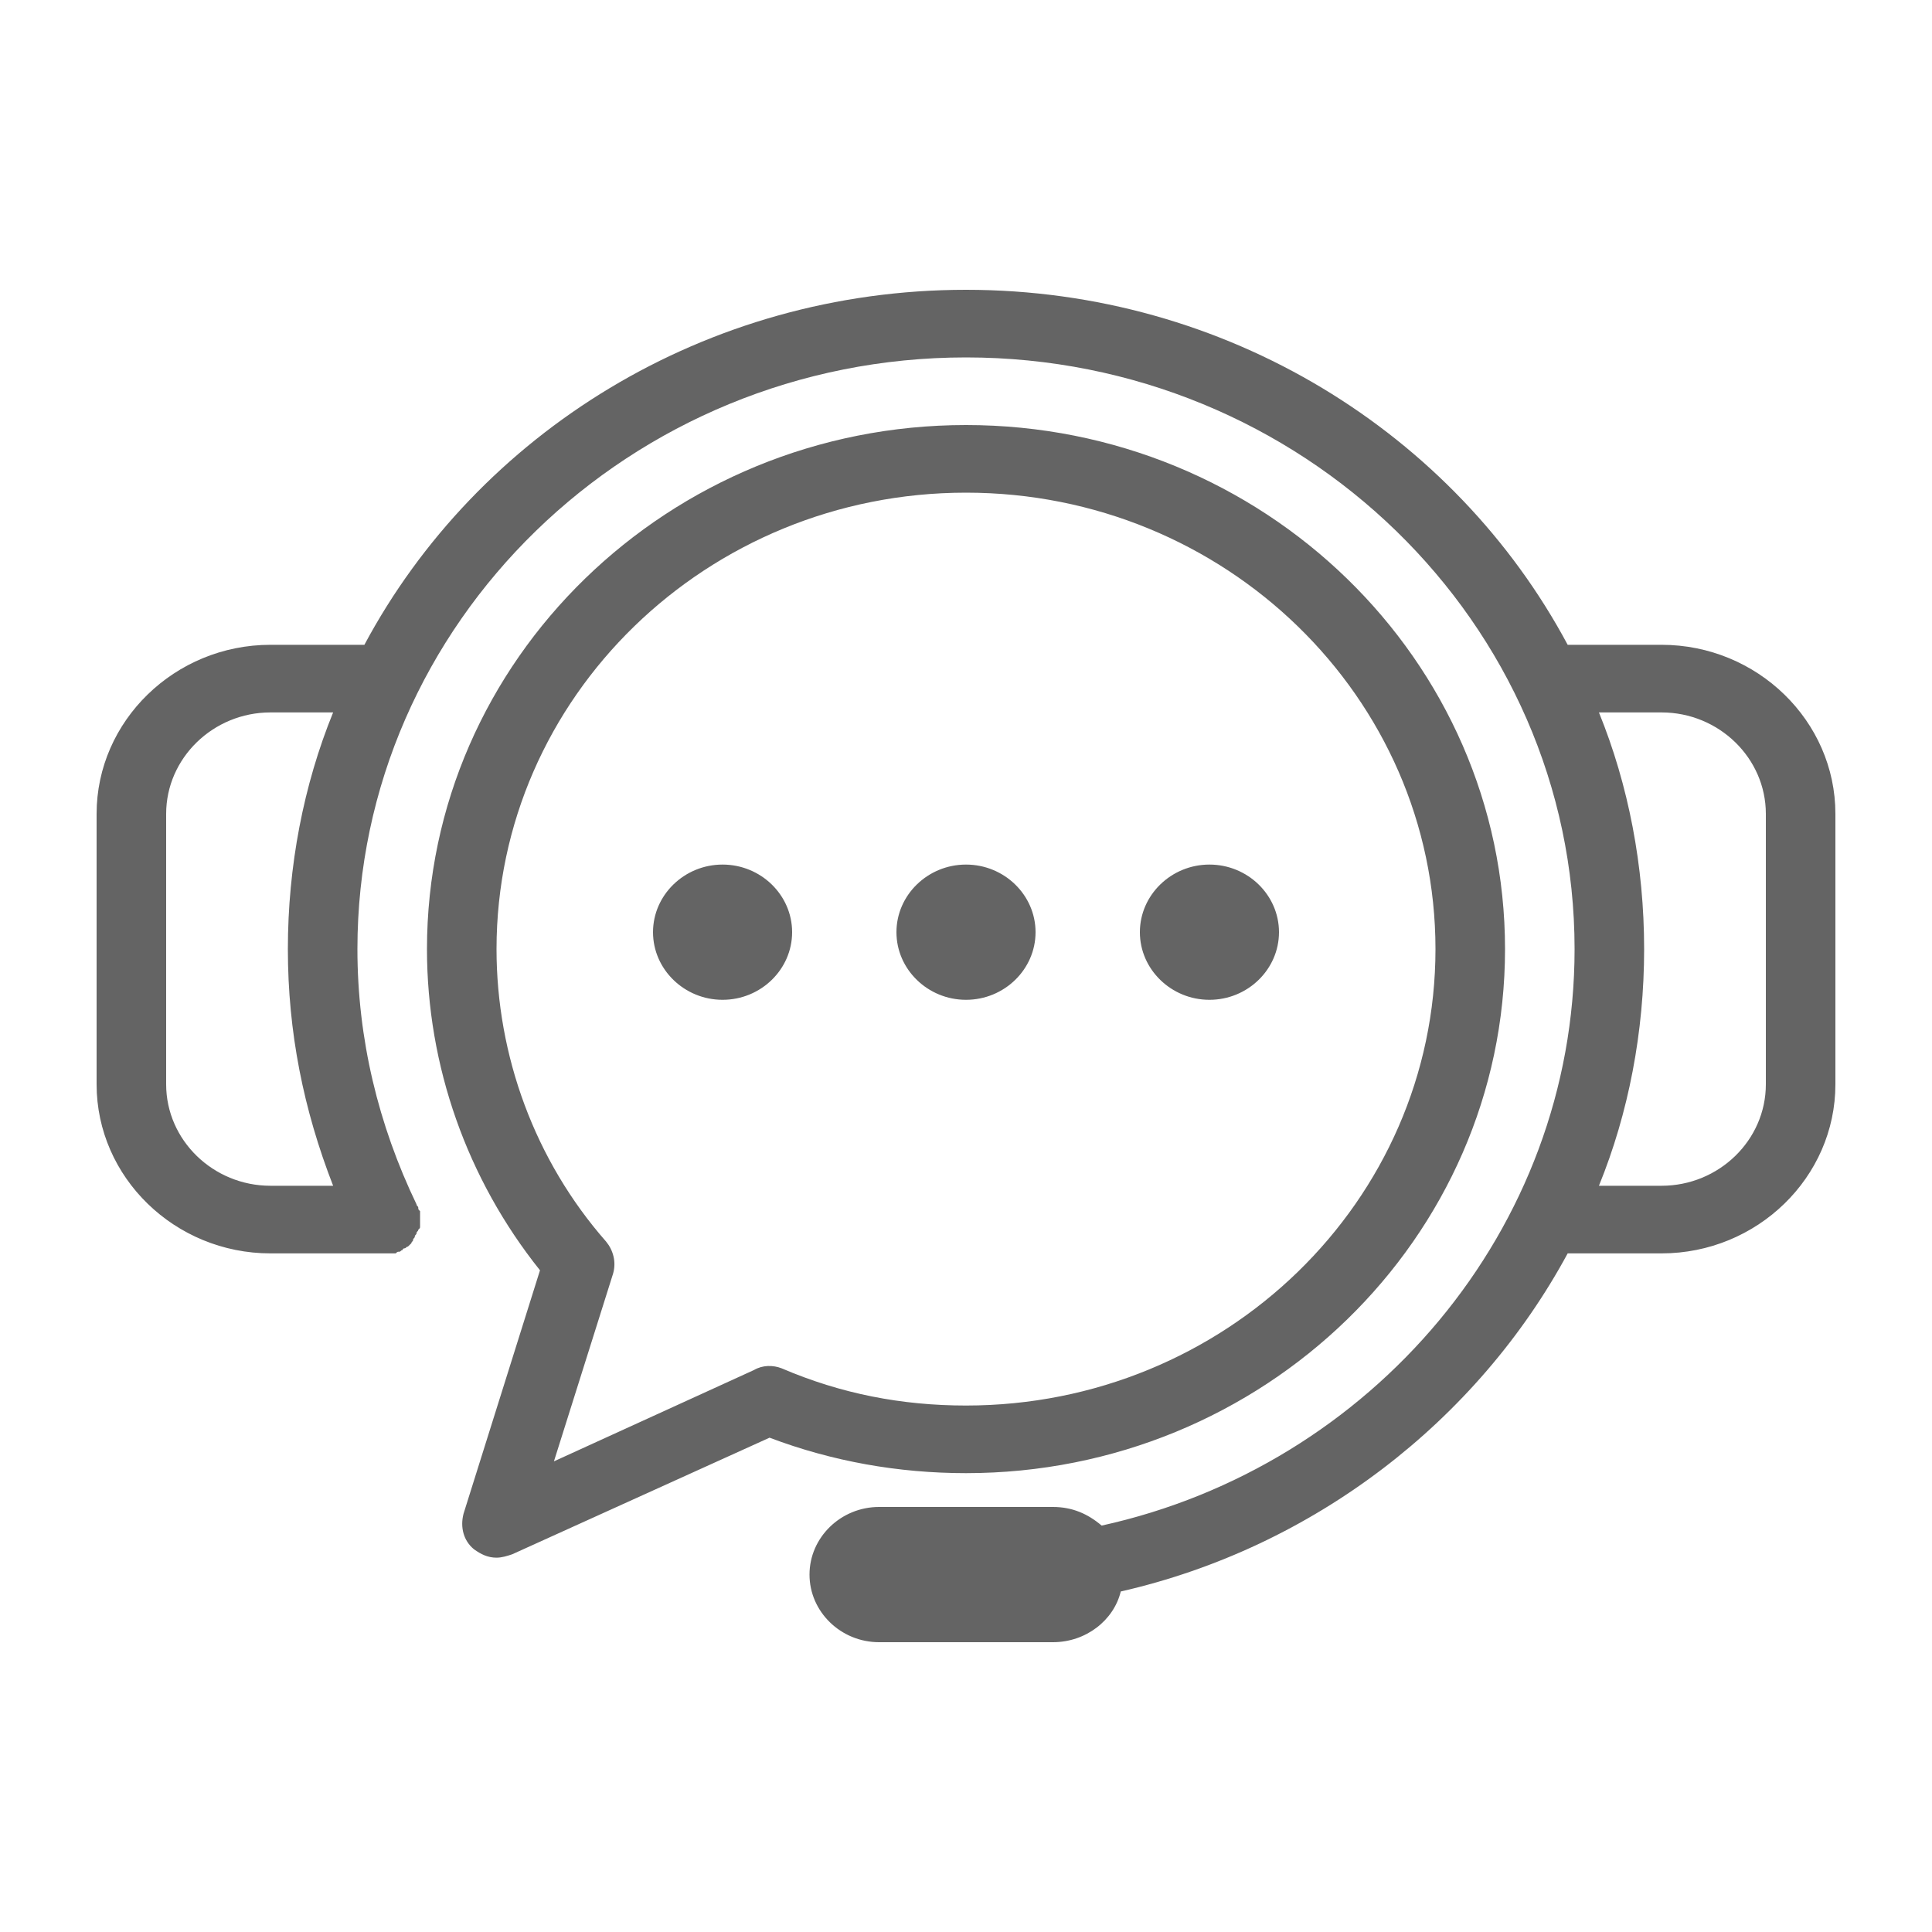
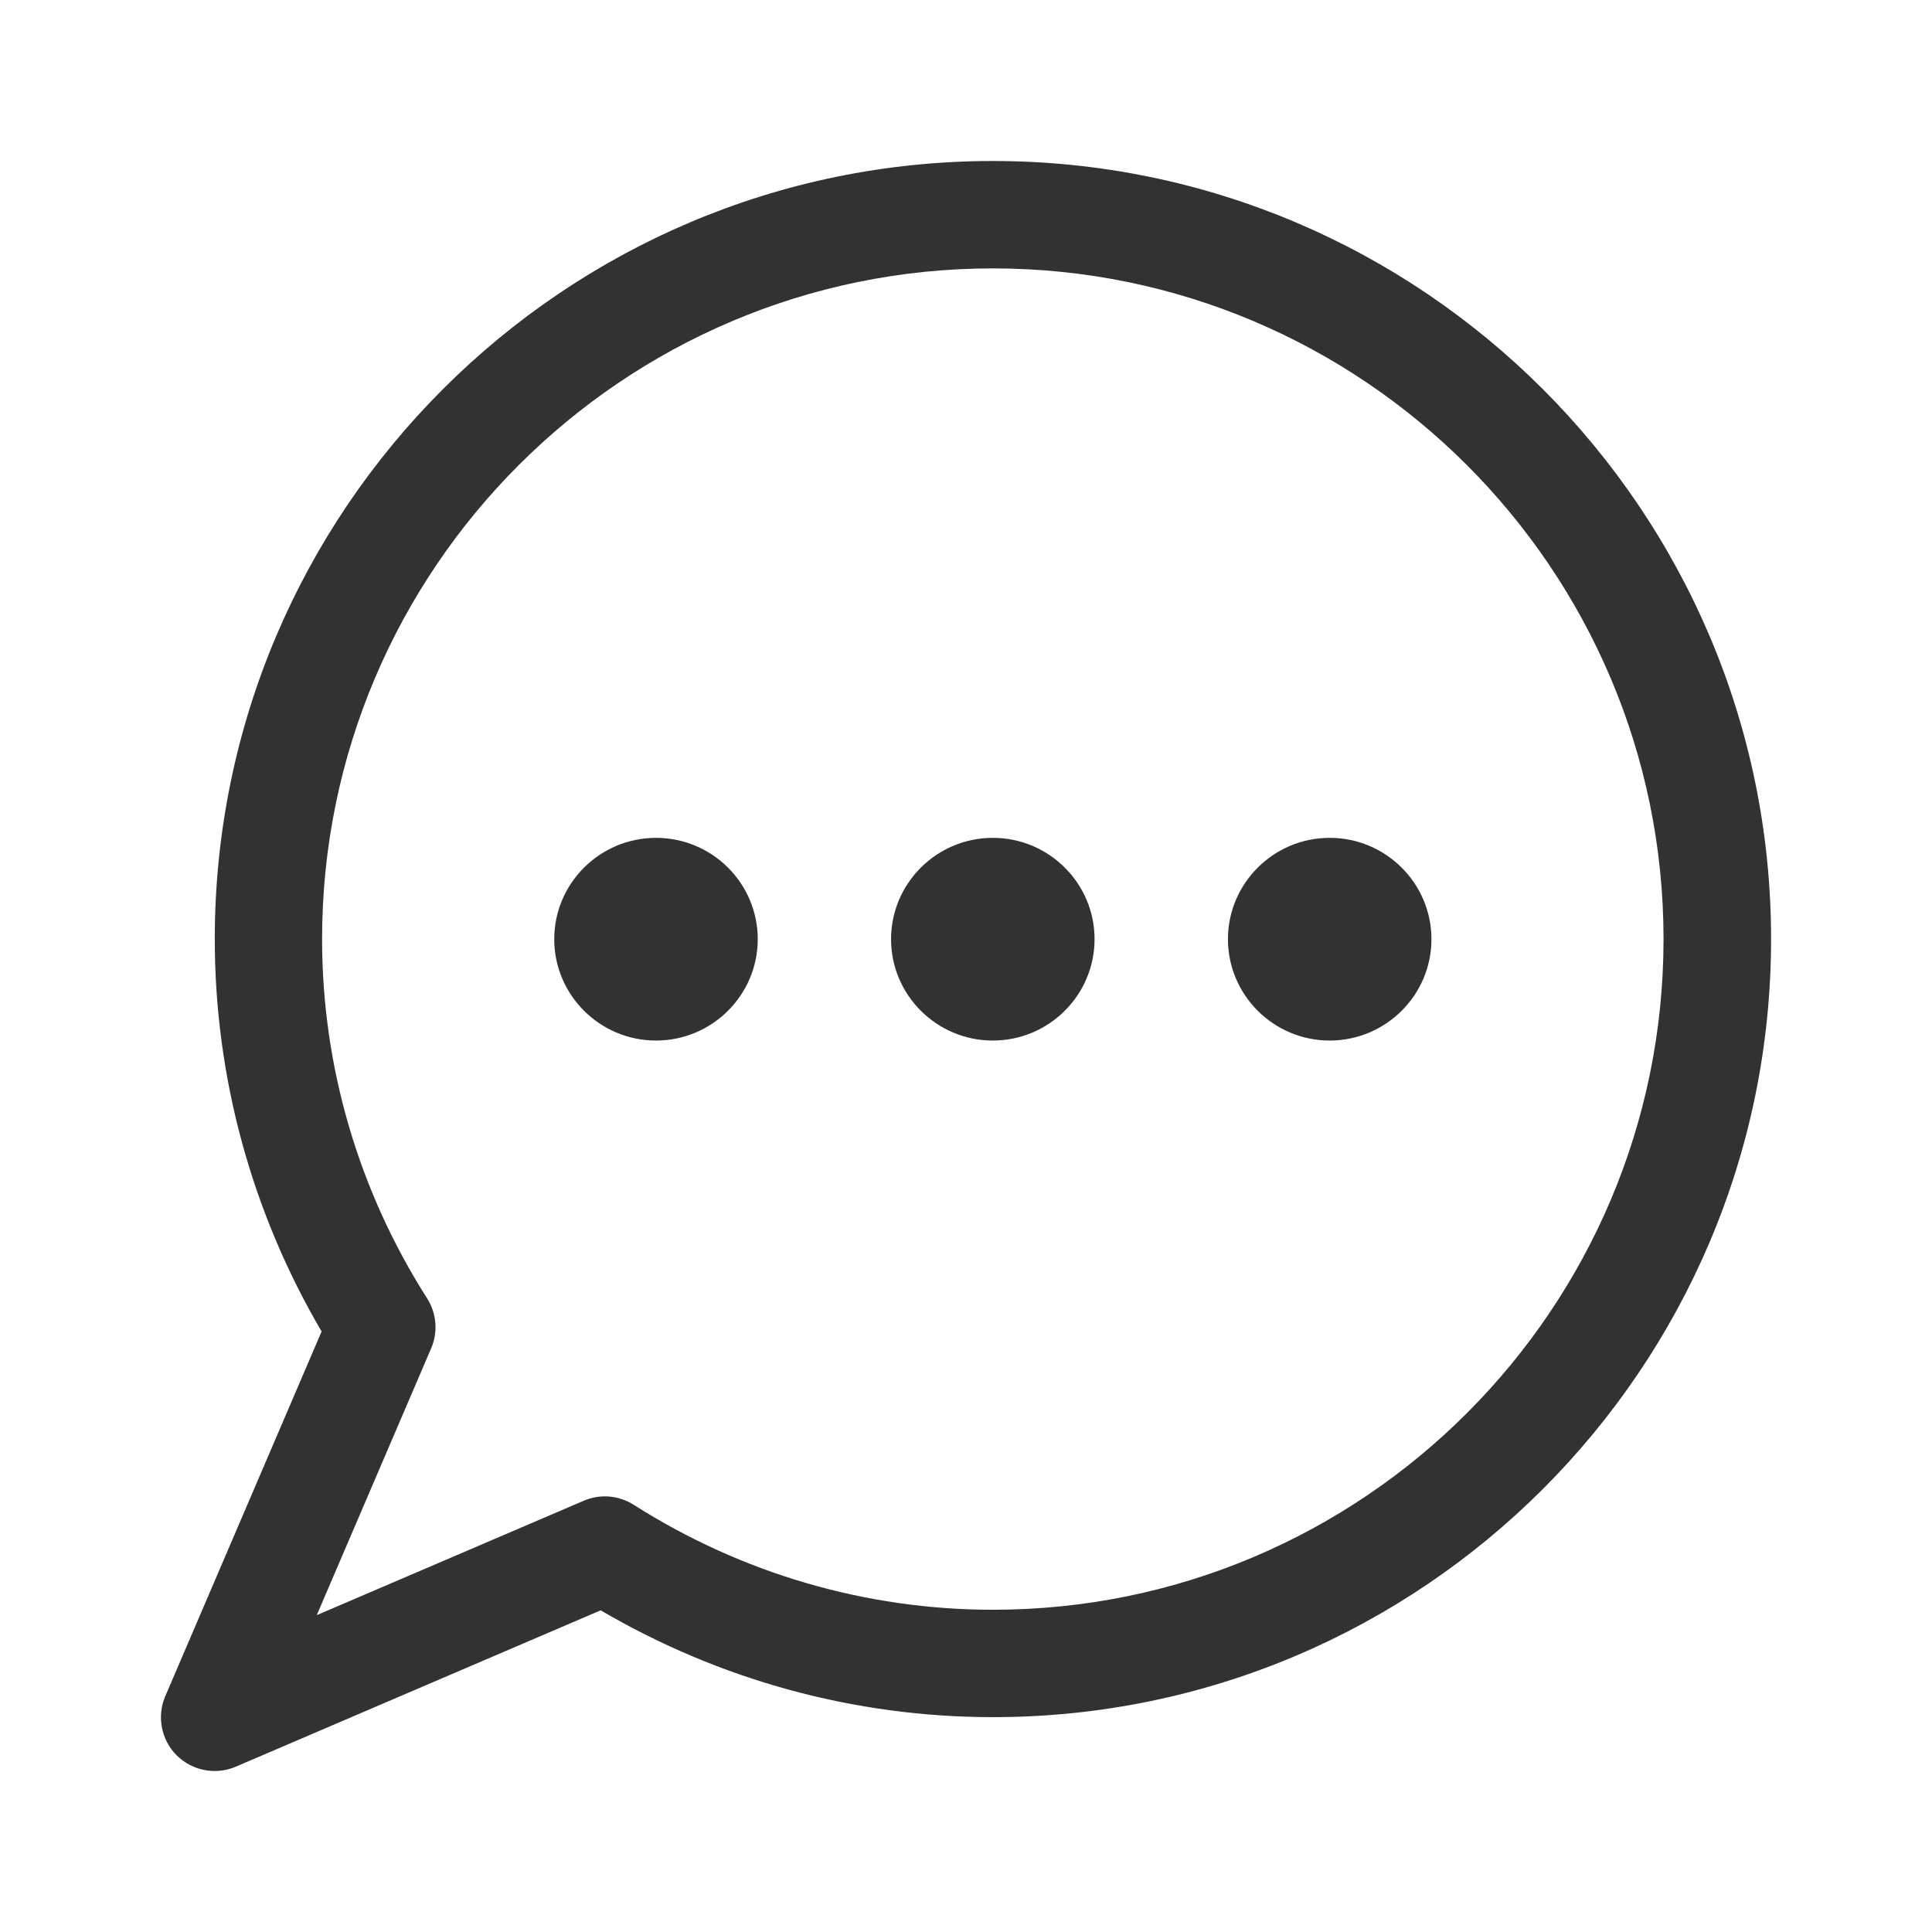
- <svg xmlns="http://www.w3.org/2000/svg" width="28" height="28" viewBox="0 0 28 28" fill="none">
-   <path d="M11.48 13.51C11.48 14.049 11.027 14.49 10.472 14.49C9.918 14.49 9.464 14.049 9.464 13.51C9.464 12.971 9.918 12.53 10.472 12.53C11.027 12.53 11.48 12.971 11.48 13.51ZM15.008 13.51C15.008 12.971 14.555 12.53 14 12.53C13.446 12.53 12.992 12.971 12.992 13.51C12.992 14.049 13.446 14.49 14 14.49C14.555 14.49 15.008 14.049 15.008 13.51ZM17.528 14.49C18.083 14.49 18.536 14.049 18.536 13.51C18.536 12.971 18.083 12.53 17.528 12.53C16.974 12.53 16.52 12.971 16.52 13.51C16.52 14.049 16.974 14.49 17.528 14.49ZM26.6 11.795V15.715C26.6 17.063 25.466 18.165 24.08 18.165H22.72C21.409 20.591 19.04 22.428 16.243 23.065C16.142 23.482 15.739 23.8 15.26 23.8H12.74C12.186 23.8 11.732 23.359 11.732 22.82C11.732 22.281 12.186 21.84 12.74 21.84H15.26C15.538 21.84 15.764 21.938 15.966 22.11C19.872 21.252 22.82 17.822 22.82 13.755C22.82 9.027 18.864 5.18 14 5.18C9.137 5.18 5.18 9.027 5.18 13.755C5.18 15.054 5.483 16.303 6.037 17.455C6.037 17.479 6.062 17.479 6.062 17.504C6.062 17.528 6.062 17.528 6.088 17.553C6.088 17.577 6.088 17.577 6.088 17.602C6.088 17.626 6.088 17.626 6.088 17.651V17.675C6.088 17.7 6.088 17.7 6.088 17.724C6.088 17.749 6.088 17.749 6.088 17.773C6.088 17.798 6.088 17.798 6.062 17.822C6.062 17.847 6.037 17.847 6.037 17.871C6.037 17.896 6.012 17.896 6.012 17.92C6.012 17.945 5.987 17.945 5.987 17.969C5.987 17.994 5.962 17.994 5.962 18.018L5.936 18.043L5.911 18.067C5.886 18.067 5.886 18.092 5.861 18.092C5.861 18.092 5.836 18.092 5.836 18.116C5.81 18.116 5.81 18.141 5.785 18.141C5.76 18.141 5.76 18.141 5.735 18.165C5.71 18.165 5.71 18.165 5.684 18.165C5.659 18.165 5.634 18.165 5.634 18.165H3.92C2.534 18.165 1.4 17.063 1.4 15.715V11.795C1.4 10.448 2.534 9.345 3.92 9.345H5.281C6.919 6.283 10.22 4.2 14 4.2C17.78 4.2 21.082 6.283 22.72 9.345H24.08C25.466 9.345 26.6 10.448 26.6 11.795ZM3.92 17.185H4.828C4.399 16.083 4.172 14.956 4.172 13.755C4.172 12.555 4.399 11.379 4.828 10.325H3.92C3.089 10.325 2.408 10.987 2.408 11.795V15.715C2.408 16.524 3.089 17.185 3.92 17.185ZM25.592 11.795C25.592 10.987 24.912 10.325 24.08 10.325H23.173C23.602 11.379 23.828 12.555 23.828 13.755C23.828 14.956 23.602 16.132 23.173 17.185H24.08C24.912 17.185 25.592 16.524 25.592 15.715V11.795ZM14 21.35C13.018 21.35 12.06 21.179 11.153 20.836L7.423 22.526C7.348 22.551 7.272 22.575 7.196 22.575C7.07 22.575 6.97 22.526 6.869 22.453C6.718 22.33 6.667 22.134 6.718 21.938L7.826 18.41C6.768 17.087 6.188 15.446 6.188 13.755C6.188 9.566 9.691 6.16 14 6.16C18.31 6.16 21.812 9.566 21.812 13.755C21.812 17.945 18.31 21.35 14 21.35ZM11.329 19.831C12.186 20.199 13.068 20.37 14 20.37C17.755 20.37 20.804 17.406 20.804 13.755C20.804 10.105 17.755 7.14 14 7.14C10.246 7.14 7.196 10.105 7.196 13.755C7.196 15.299 7.751 16.818 8.784 17.994C8.885 18.116 8.935 18.288 8.885 18.459L8.028 21.179L10.926 19.856C11.052 19.782 11.203 19.782 11.329 19.831Z" fill="#646464" />
+ <svg xmlns="http://www.w3.org/2000/svg" version="1.1" id="Layer_1" x="0px" y="0px" viewBox="0 0 24 24" style="enable-background:new 0 0 24 24;" xml:space="preserve">
+   <style type="text/css">
+ 	.st0{fill:#323232;}
+ </style>
+   <g>
+     <path class="st0" d="M12.334,2c-5.33,0-9.666,4.336-9.666,9.665c0,1.715,0.458,3.393,1.327,4.875l-1.942,4.531   c-0.107,0.25-0.051,0.541,0.141,0.734C2.323,21.932,2.493,22,2.667,22c0.089,0,0.178-0.018,0.263-0.054l4.532-1.942   c1.482,0.869,3.159,1.327,4.873,1.327c5.33,0,9.666-4.336,9.666-9.665S17.664,2,12.334,2z M12.334,19.997   c-1.578,0-3.121-0.451-4.462-1.304c-0.186-0.118-0.418-0.138-0.621-0.05l-3.316,1.421l1.421-3.315   c0.087-0.202,0.068-0.434-0.05-0.62c-0.854-1.34-1.305-2.884-1.305-4.463c0-4.594,3.738-8.332,8.332-8.332   c4.595,0,8.332,3.738,8.332,8.332S16.929,19.997,12.334,19.997z" />
+     <path class="st0" d="M8.149,10.408c-0.697,0-1.264,0.565-1.264,1.259s0.567,1.259,1.264,1.259s1.264-0.565,1.264-1.259   S8.847,10.408,8.149,10.408z" />
+     <path class="st0" d="M12.333,10.408c-0.697,0-1.264,0.565-1.264,1.259s0.567,1.259,1.264,1.259c0.697,0,1.264-0.565,1.264-1.259   S13.031,10.408,12.333,10.408z" />
+     <path class="st0" d="M16.518,10.408c-0.697,0-1.264,0.565-1.264,1.259s0.567,1.259,1.264,1.259c0.697,0,1.264-0.565,1.264-1.259   S17.215,10.408,16.518,10.408z" />
+   </g>
</svg>
